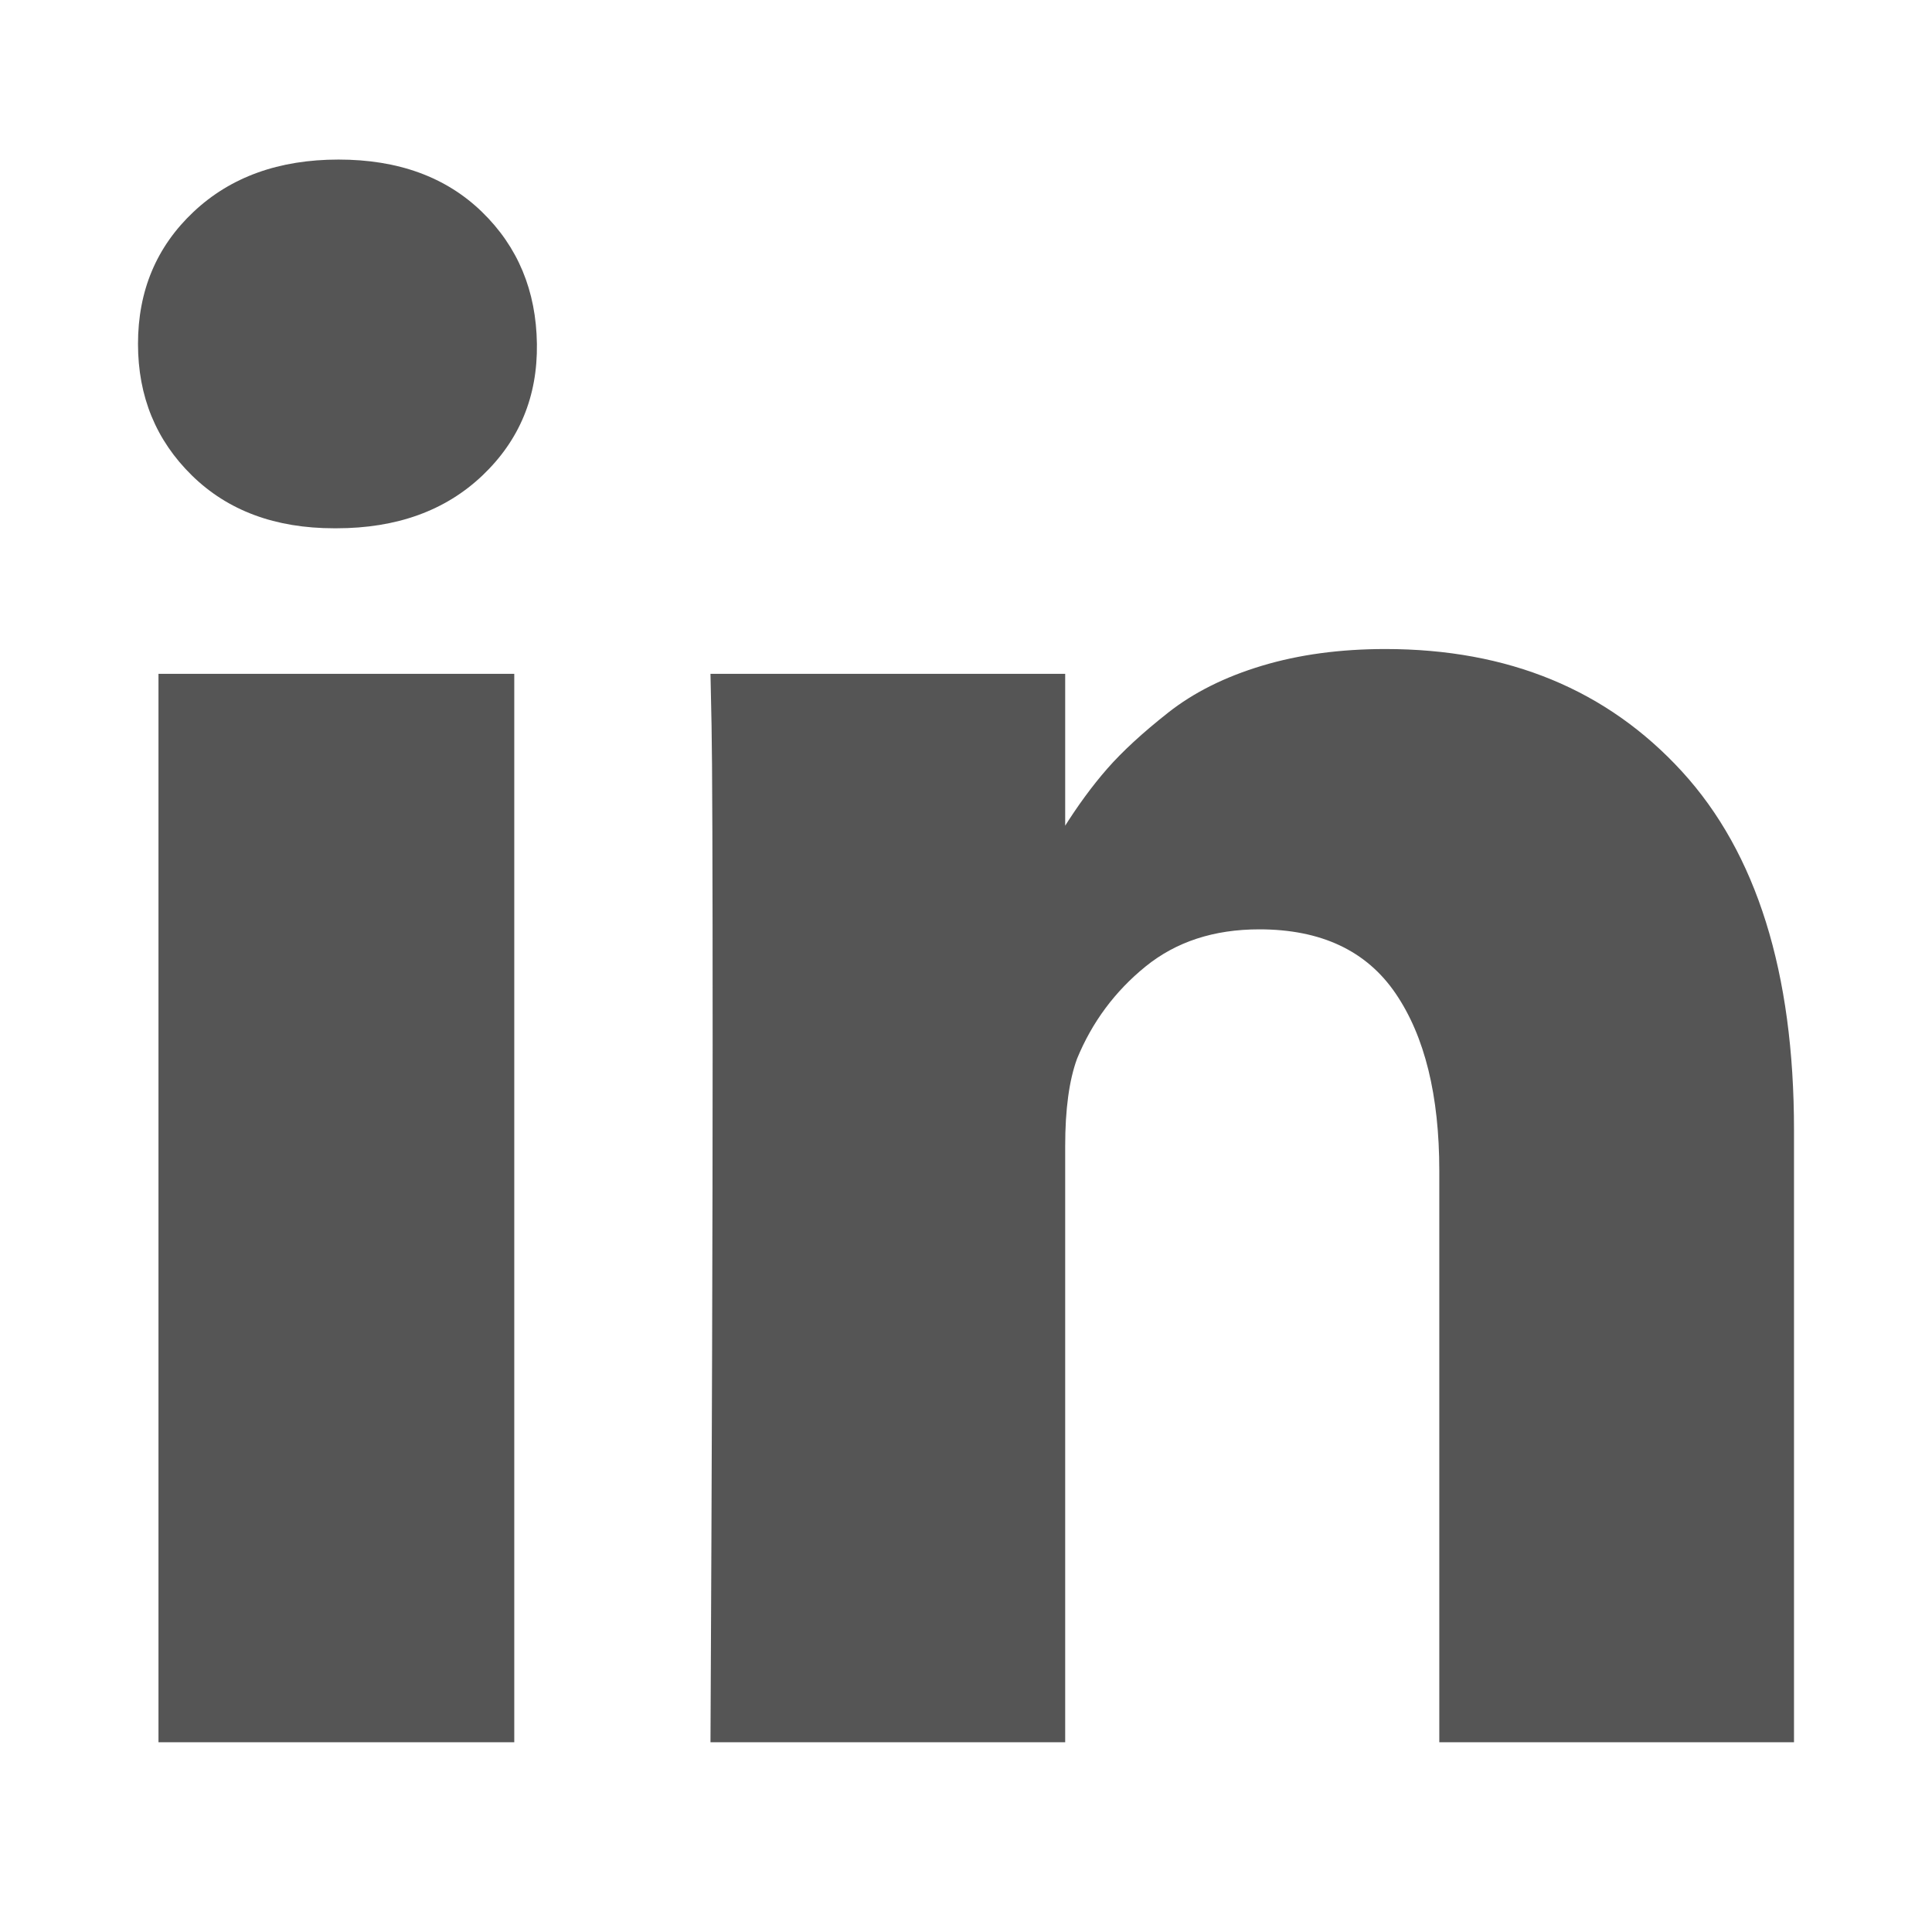
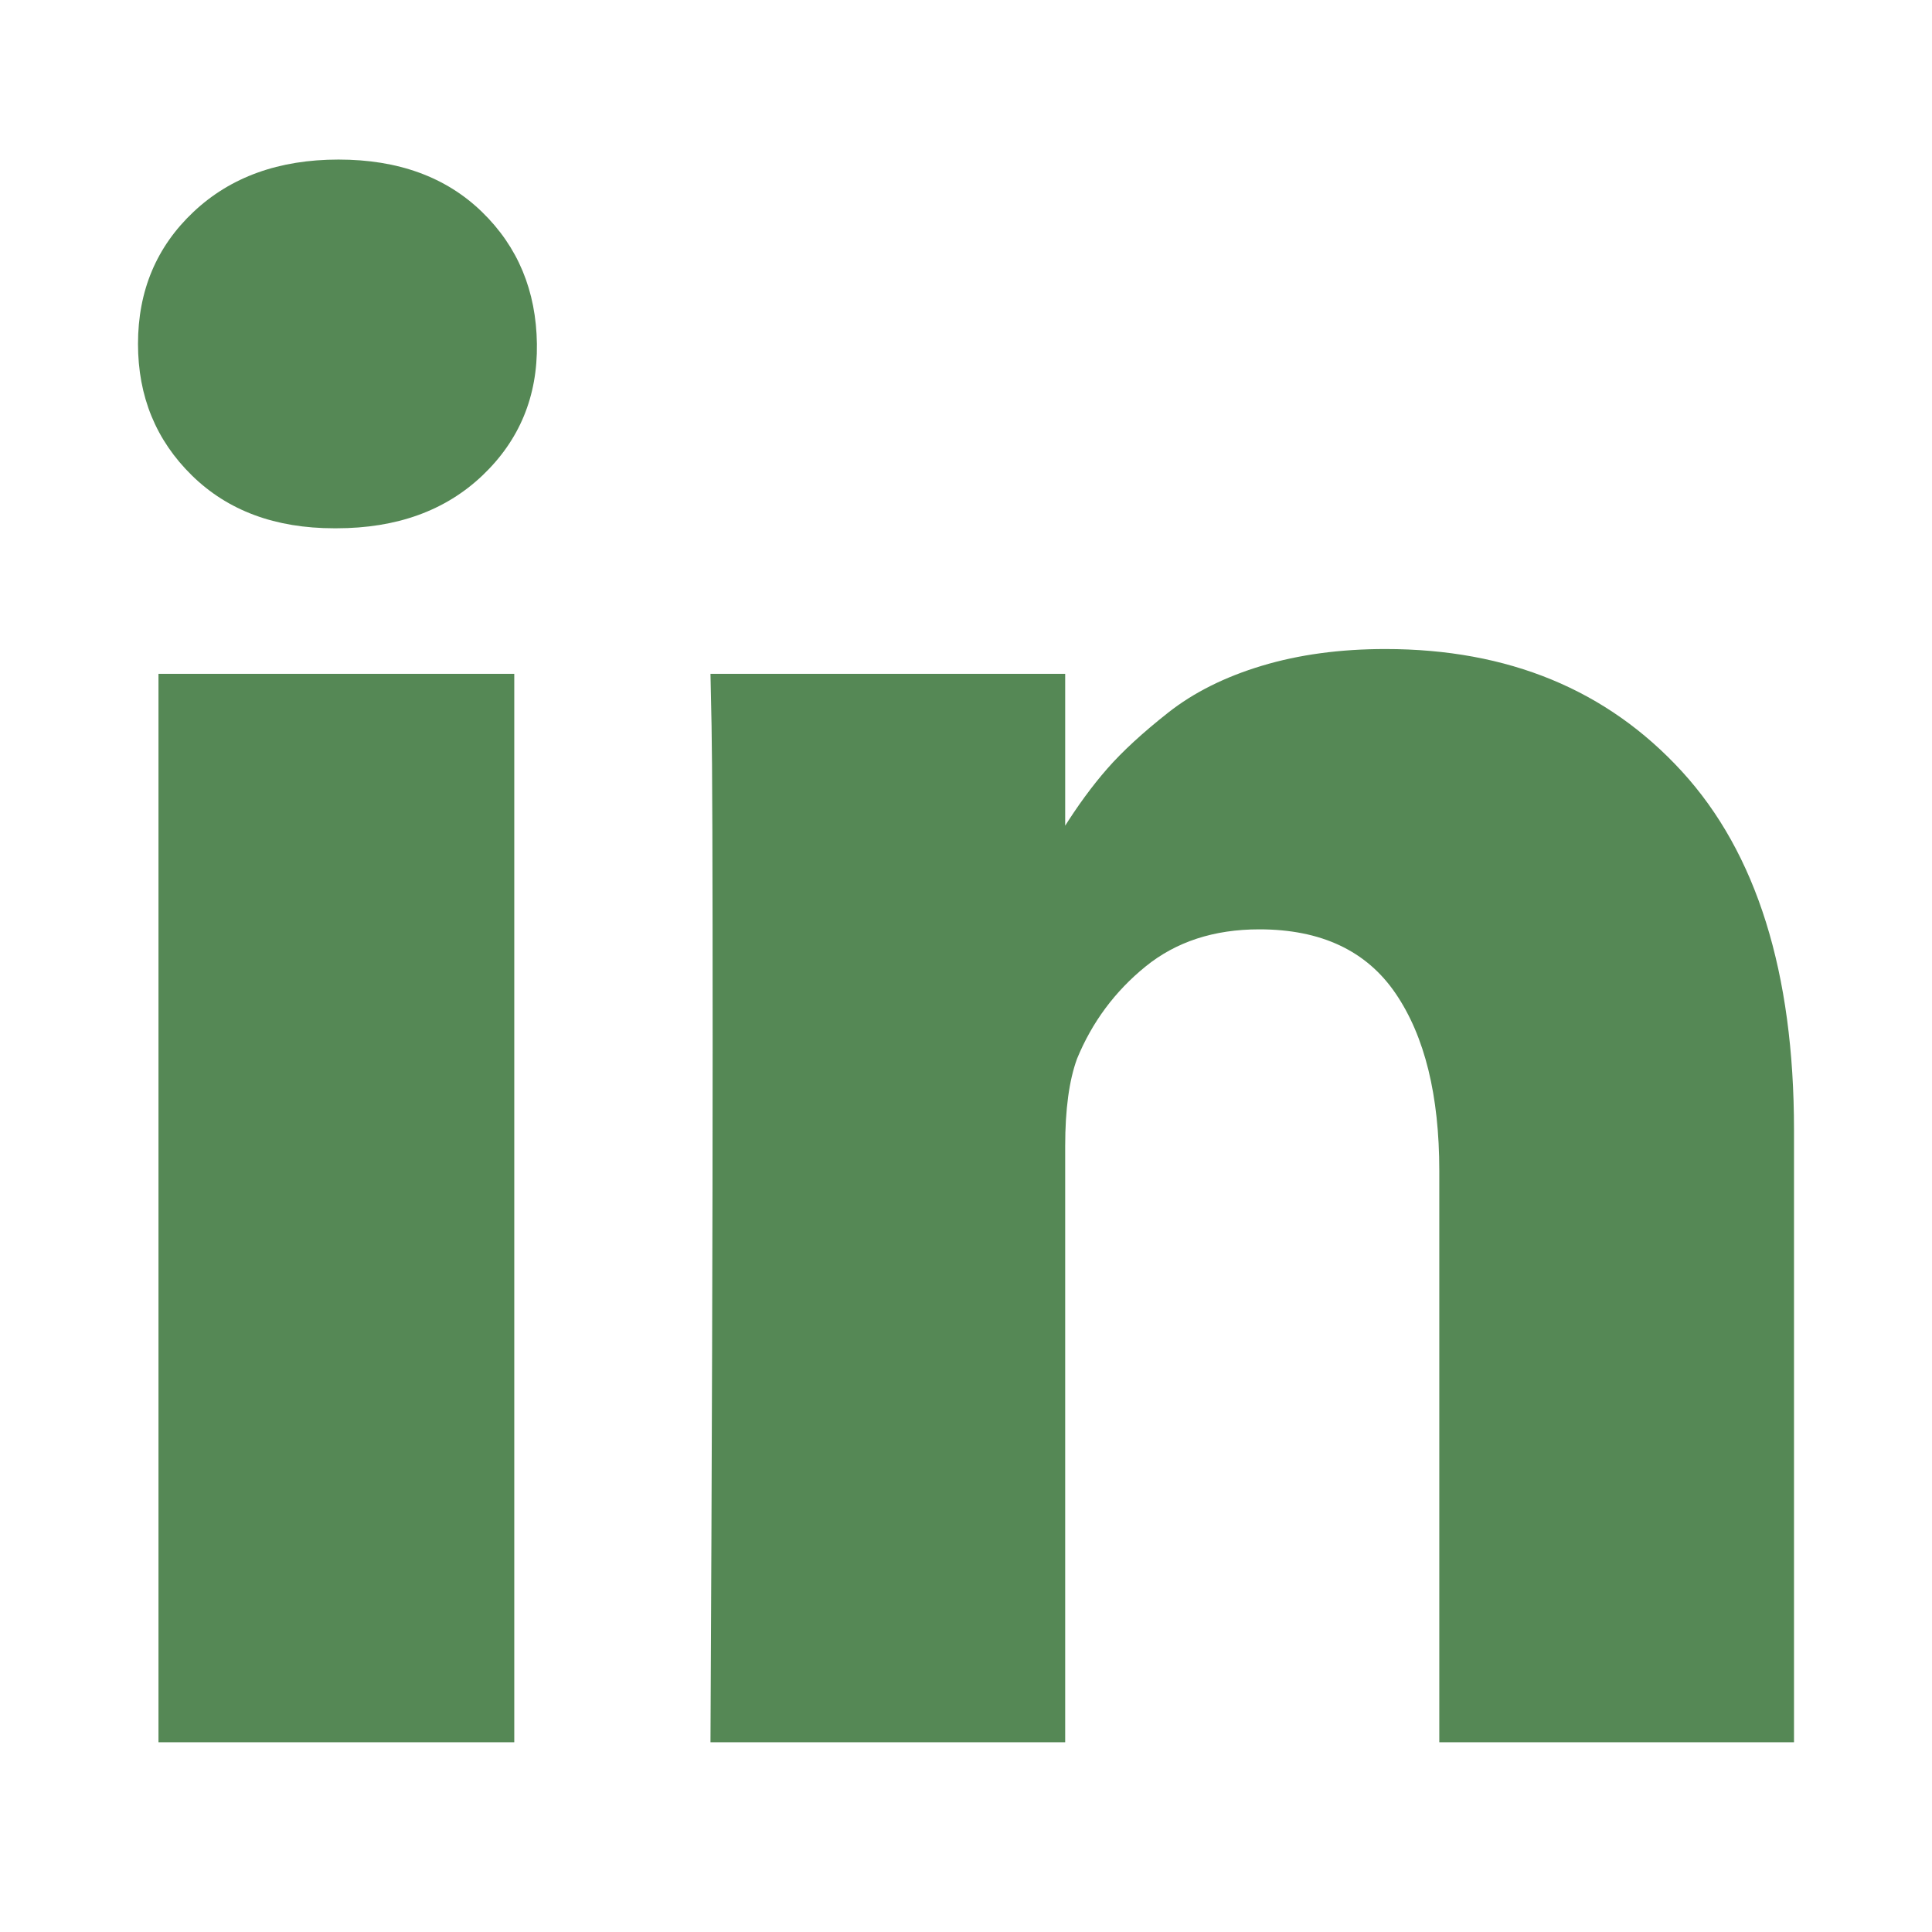
<svg xmlns="http://www.w3.org/2000/svg" width="1792" height="1792" viewBox="0 0 1792 1792">
-   <path fill="#555" d="M477 625v991h-330v-991h330zm21-306q1 73-50.5 122t-135.5 49h-2q-82 0-132-49t-50-122q0-74 51.5-122.5t134.5-48.5 133 48.5 51 122.5zm1166 729v568h-329v-530q0-105-40.5-164.5t-126.5-59.5q-63 0-105.5 34.5t-63.5 85.5q-11 30-11 81v553h-329q2-399 2-647t-1-296l-1-48h329v144h-2q20-32 41-56t56.5-52 87-43.5 114.5-15.5q171 0 275 113.5t104 332.5z" />
+   <path fill="#585" d="M477 625v991h-330v-991h330zm21-306q1 73-50.5 122t-135.5 49h-2q-82 0-132-49t-50-122q0-74 51.5-122.5t134.5-48.5 133 48.5 51 122.5zm1166 729v568h-329v-530q0-105-40.5-164.5t-126.5-59.5q-63 0-105.5 34.5t-63.5 85.5q-11 30-11 81v553h-329q2-399 2-647t-1-296l-1-48h329v144h-2q20-32 41-56t56.5-52 87-43.5 114.5-15.5q171 0 275 113.5t104 332.5z" />
</svg>
